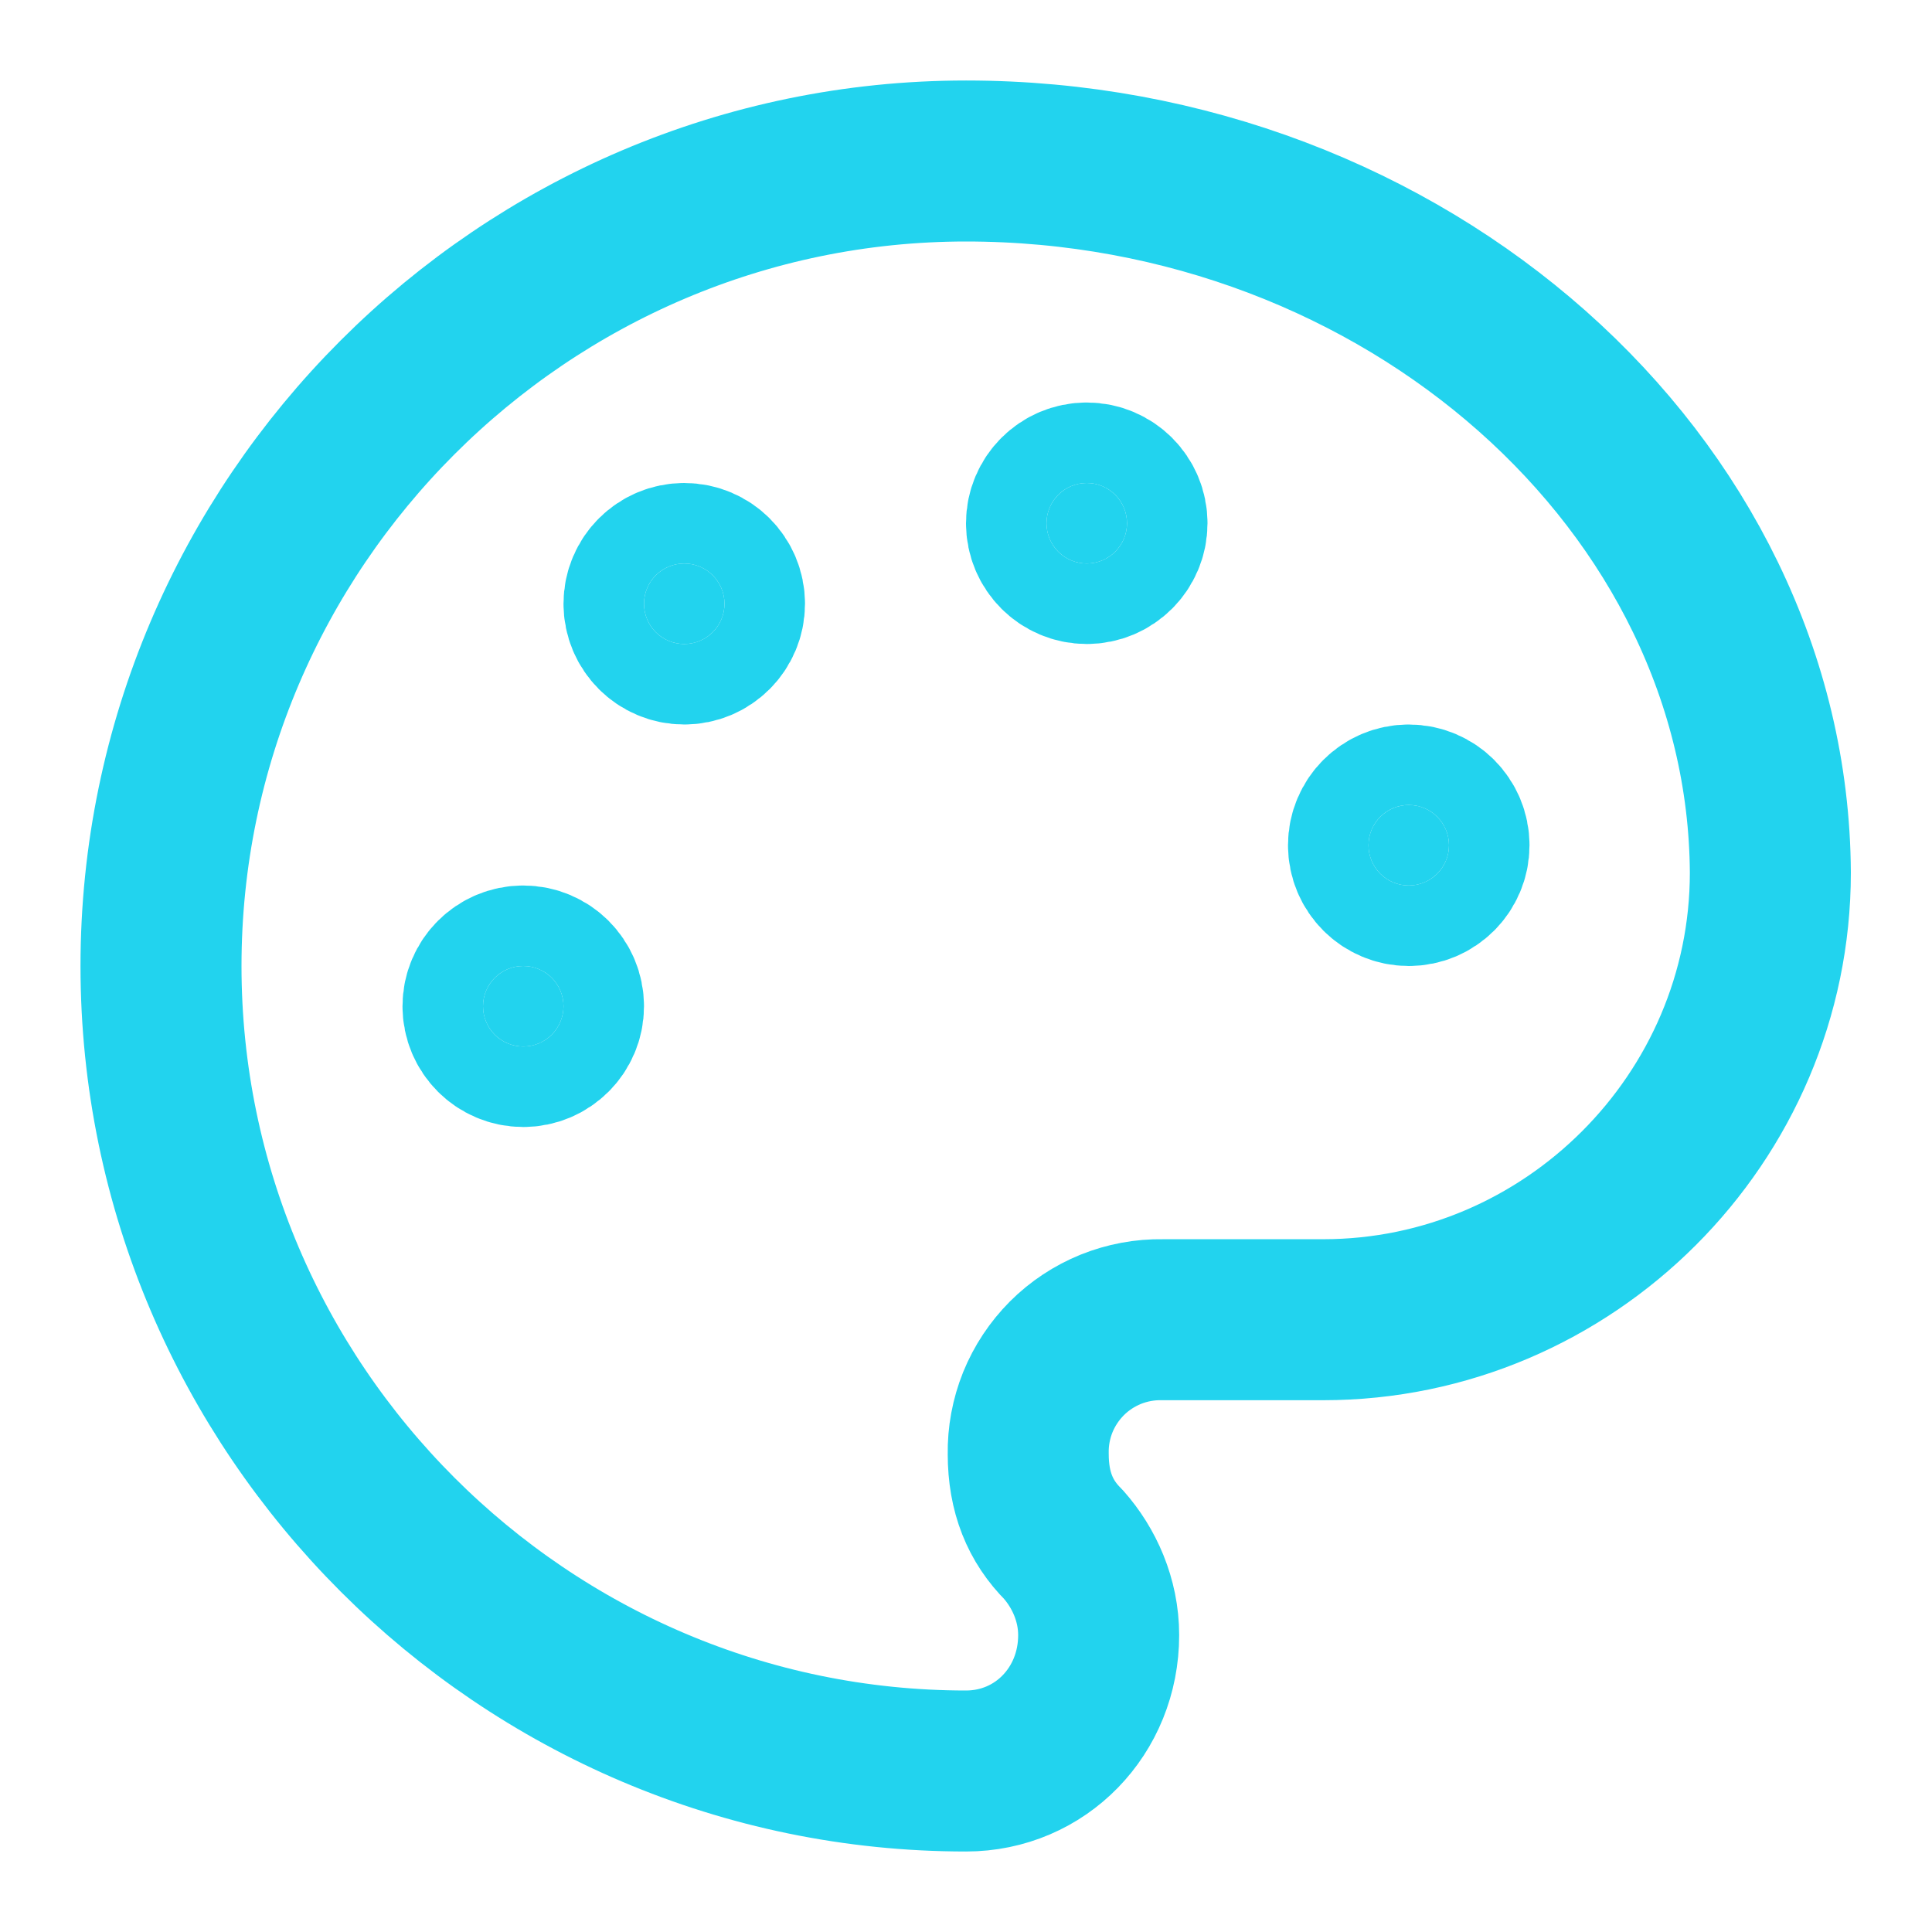
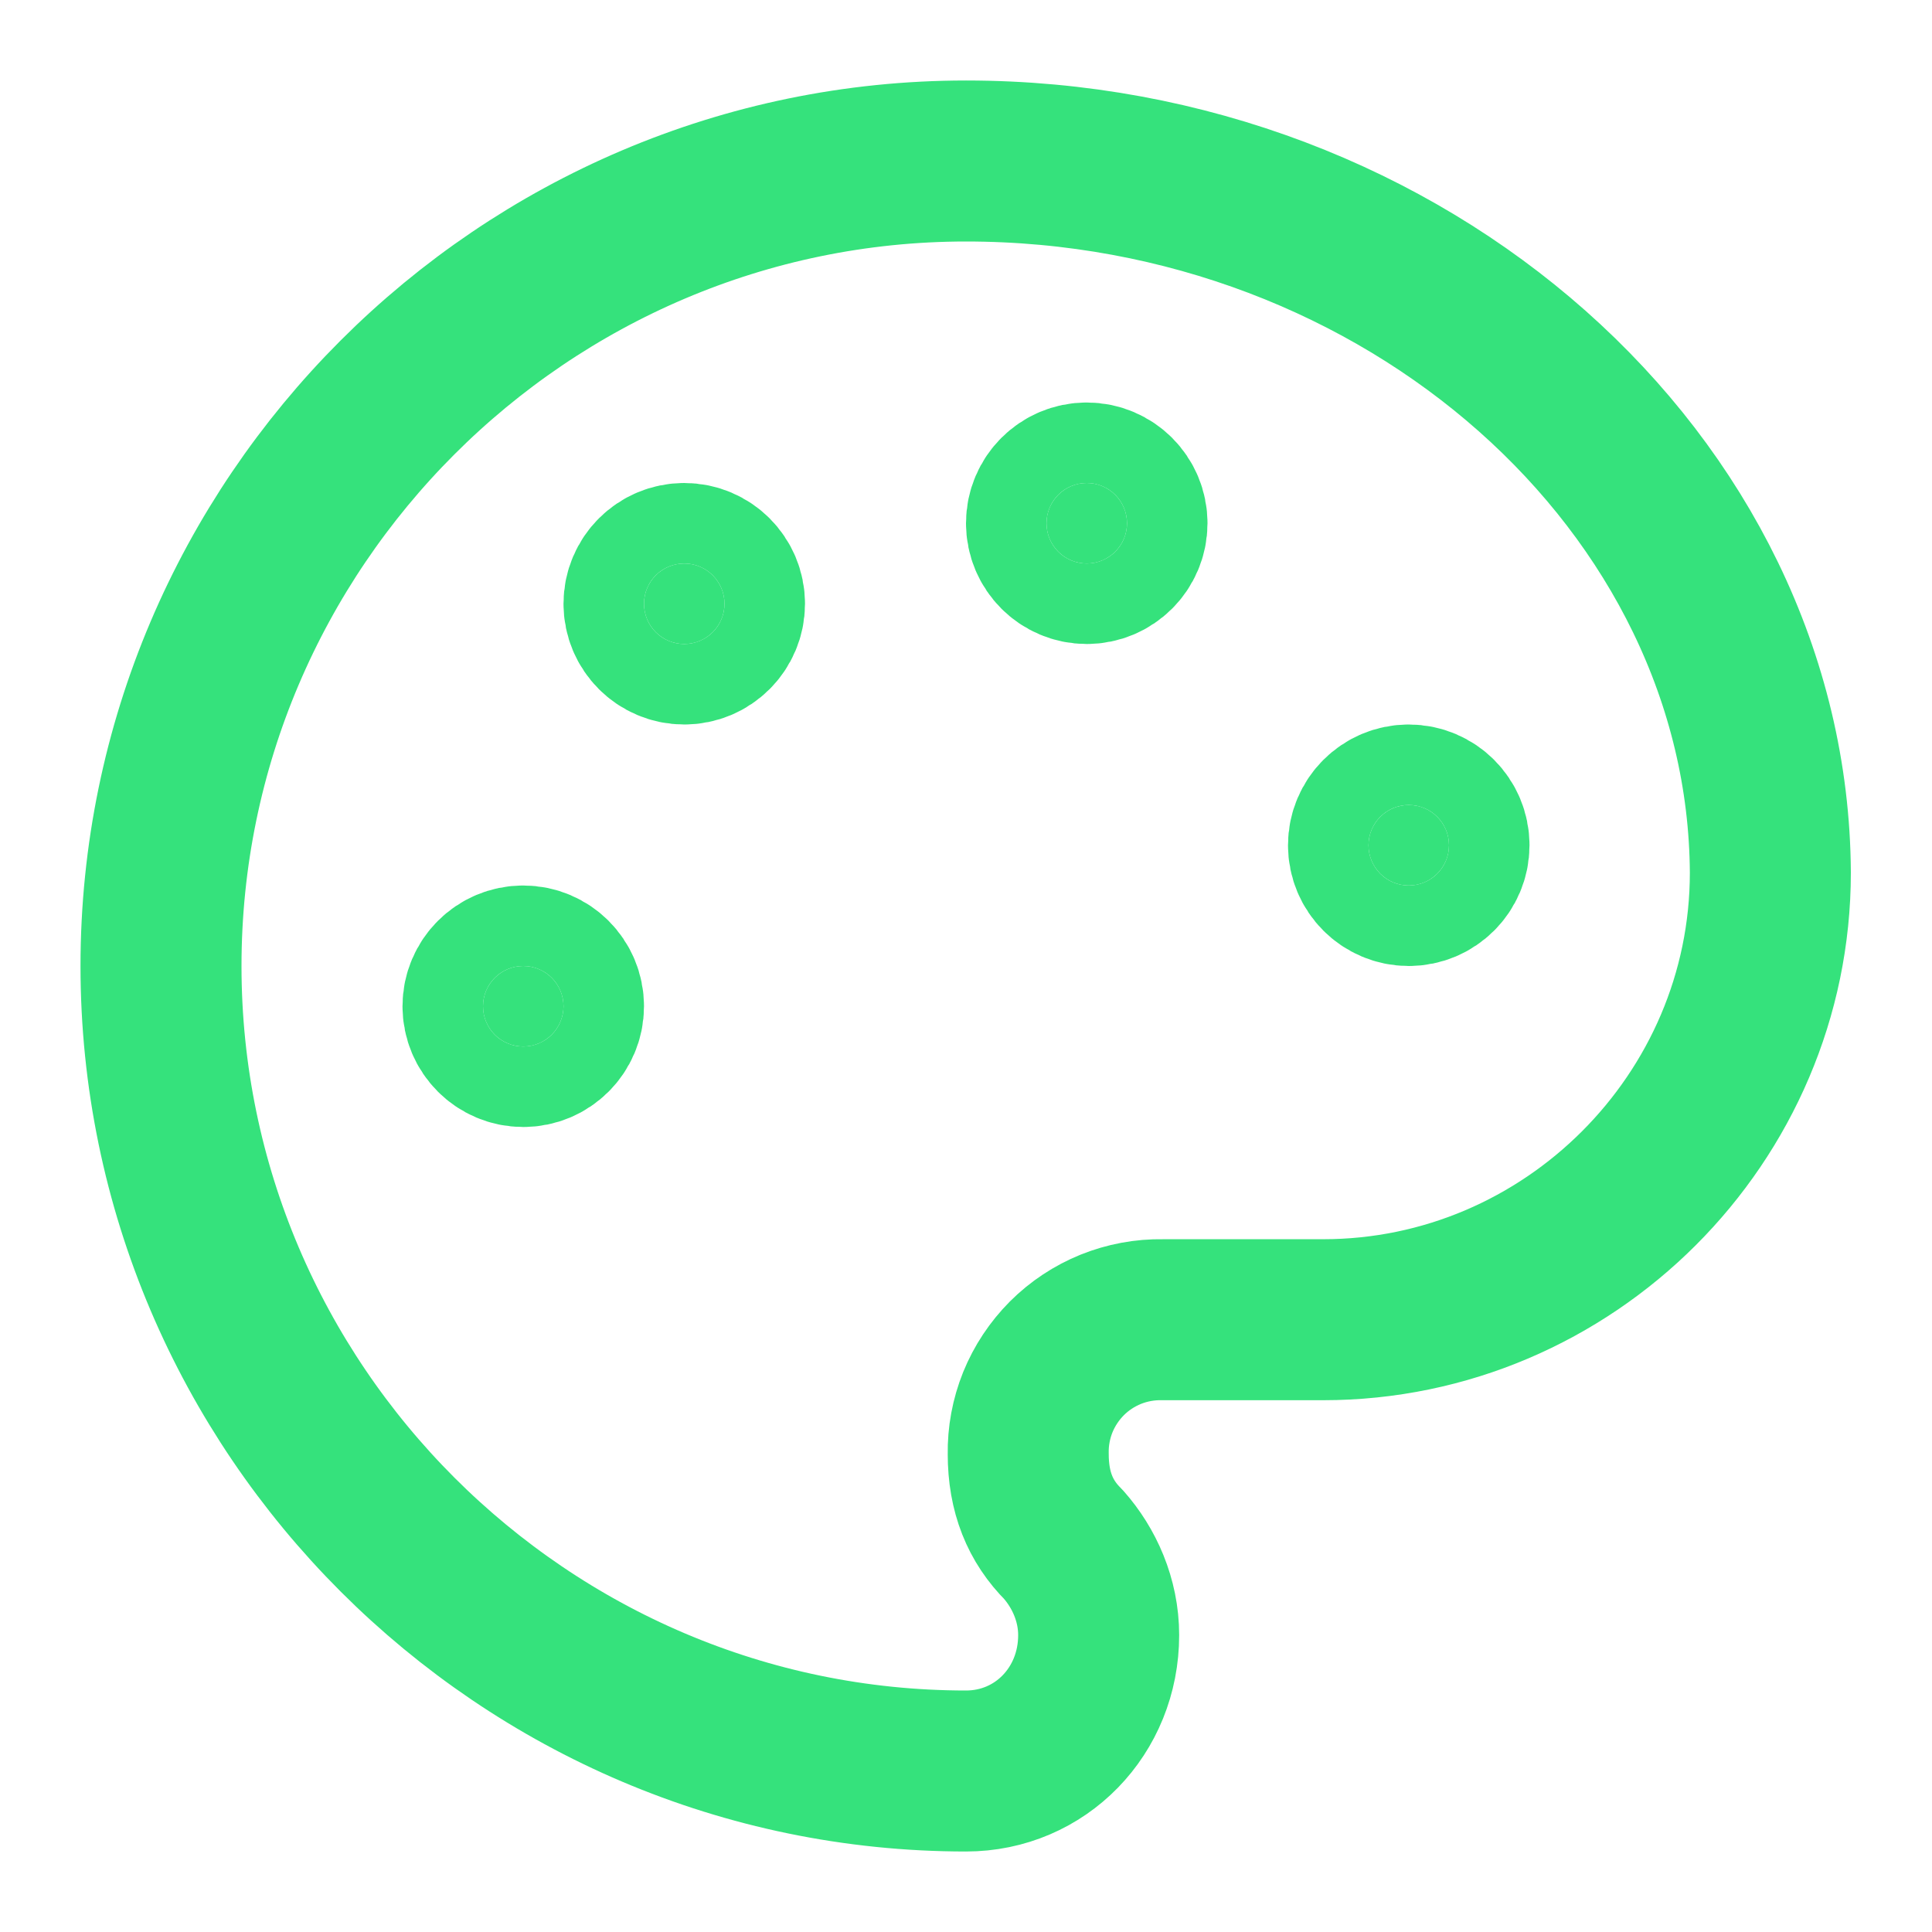
<svg xmlns="http://www.w3.org/2000/svg" preserveAspectRatio="none" width="100%" height="100%" overflow="visible" style="display: block;" viewBox="0 0 24 24" fill="none">
  <g id="Icon">
-     <path id="Vector" d="M13.5 7C13.776 7 14 6.776 14 6.5C14 6.224 13.776 6 13.5 6C13.224 6 13 6.224 13 6.5C13 6.776 13.224 7 13.5 7Z" fill="#22d3ee" stroke="#22d3ee" stroke-width="2" stroke-linecap="round" stroke-linejoin="round" />
-     <path id="Vector_2" d="M17.5 11C17.776 11 18 10.776 18 10.5C18 10.224 17.776 10 17.5 10C17.224 10 17 10.224 17 10.5C17 10.776 17.224 11 17.5 11Z" fill="#22d3ee" stroke="#22d3ee" stroke-width="2" stroke-linecap="round" stroke-linejoin="round" />
-     <path id="Vector_3" d="M8.5 8C8.776 8 9 7.776 9 7.5C9 7.224 8.776 7 8.5 7C8.224 7 8 7.224 8 7.5C8 7.776 8.224 8 8.5 8Z" fill="#22d3ee" stroke="#22d3ee" stroke-width="2" stroke-linecap="round" stroke-linejoin="round" />
-     <path id="Vector_4" d="M6.5 13C6.776 13 7 12.776 7 12.5C7 12.224 6.776 12 6.5 12C6.224 12 6 12.224 6 12.5C6 12.776 6.224 13 6.5 13Z" fill="#22d3ee" stroke="#22d3ee" stroke-width="2" stroke-linecap="round" stroke-linejoin="round" />
-     <path id="Vector_5" d="M12 2C6.5 2 2 6.5 2 12C2 17.5 6.5 22 12 22C12.926 22 13.648 21.254 13.648 20.312C13.648 19.875 13.468 19.477 13.211 19.187C12.921 18.898 12.773 18.535 12.773 18.062C12.769 17.842 12.81 17.623 12.892 17.419C12.975 17.215 13.098 17.03 13.253 16.874C13.409 16.718 13.594 16.596 13.798 16.513C14.002 16.431 14.221 16.39 14.441 16.394H16.437C19.488 16.394 21.992 13.891 21.992 10.84C21.965 6.012 17.461 2 12 2Z" stroke="#22d3ee" stroke-width="2" stroke-linecap="round" stroke-linejoin="round" />
+     <path id="Vector" d="M13.5 7C13.776 7 14 6.776 14 6.5C14 6.224 13.776 6 13.5 6C13.224 6 13 6.224 13 6.5C13 6.776 13.224 7 13.5 7Z" fill="#35e27c" stroke="#35e27c" stroke-width="2" stroke-linecap="round" stroke-linejoin="round" />
+     <path id="Vector_2" d="M17.5 11C17.776 11 18 10.776 18 10.5C18 10.224 17.776 10 17.5 10C17.224 10 17 10.224 17 10.5C17 10.776 17.224 11 17.5 11Z" fill="#35e27c" stroke="#35e27c" stroke-width="2" stroke-linecap="round" stroke-linejoin="round" />
+     <path id="Vector_3" d="M8.5 8C8.776 8 9 7.776 9 7.5C9 7.224 8.776 7 8.5 7C8.224 7 8 7.224 8 7.5C8 7.776 8.224 8 8.5 8Z" fill="#35e27c" stroke="#35e27c" stroke-width="2" stroke-linecap="round" stroke-linejoin="round" />
+     <path id="Vector_4" d="M6.5 13C6.776 13 7 12.776 7 12.5C7 12.224 6.776 12 6.5 12C6.224 12 6 12.224 6 12.5C6 12.776 6.224 13 6.5 13Z" fill="#35e27c" stroke="#35e27c" stroke-width="2" stroke-linecap="round" stroke-linejoin="round" />
+     <path id="Vector_5" d="M12 2C6.5 2 2 6.5 2 12C2 17.5 6.5 22 12 22C12.926 22 13.648 21.254 13.648 20.312C13.648 19.875 13.468 19.477 13.211 19.187C12.921 18.898 12.773 18.535 12.773 18.062C12.769 17.842 12.81 17.623 12.892 17.419C12.975 17.215 13.098 17.03 13.253 16.874C13.409 16.718 13.594 16.596 13.798 16.513C14.002 16.431 14.221 16.39 14.441 16.394H16.437C19.488 16.394 21.992 13.891 21.992 10.84C21.965 6.012 17.461 2 12 2Z" stroke="#35e27c" stroke-width="2" stroke-linecap="round" stroke-linejoin="round" />
  </g>
</svg>
